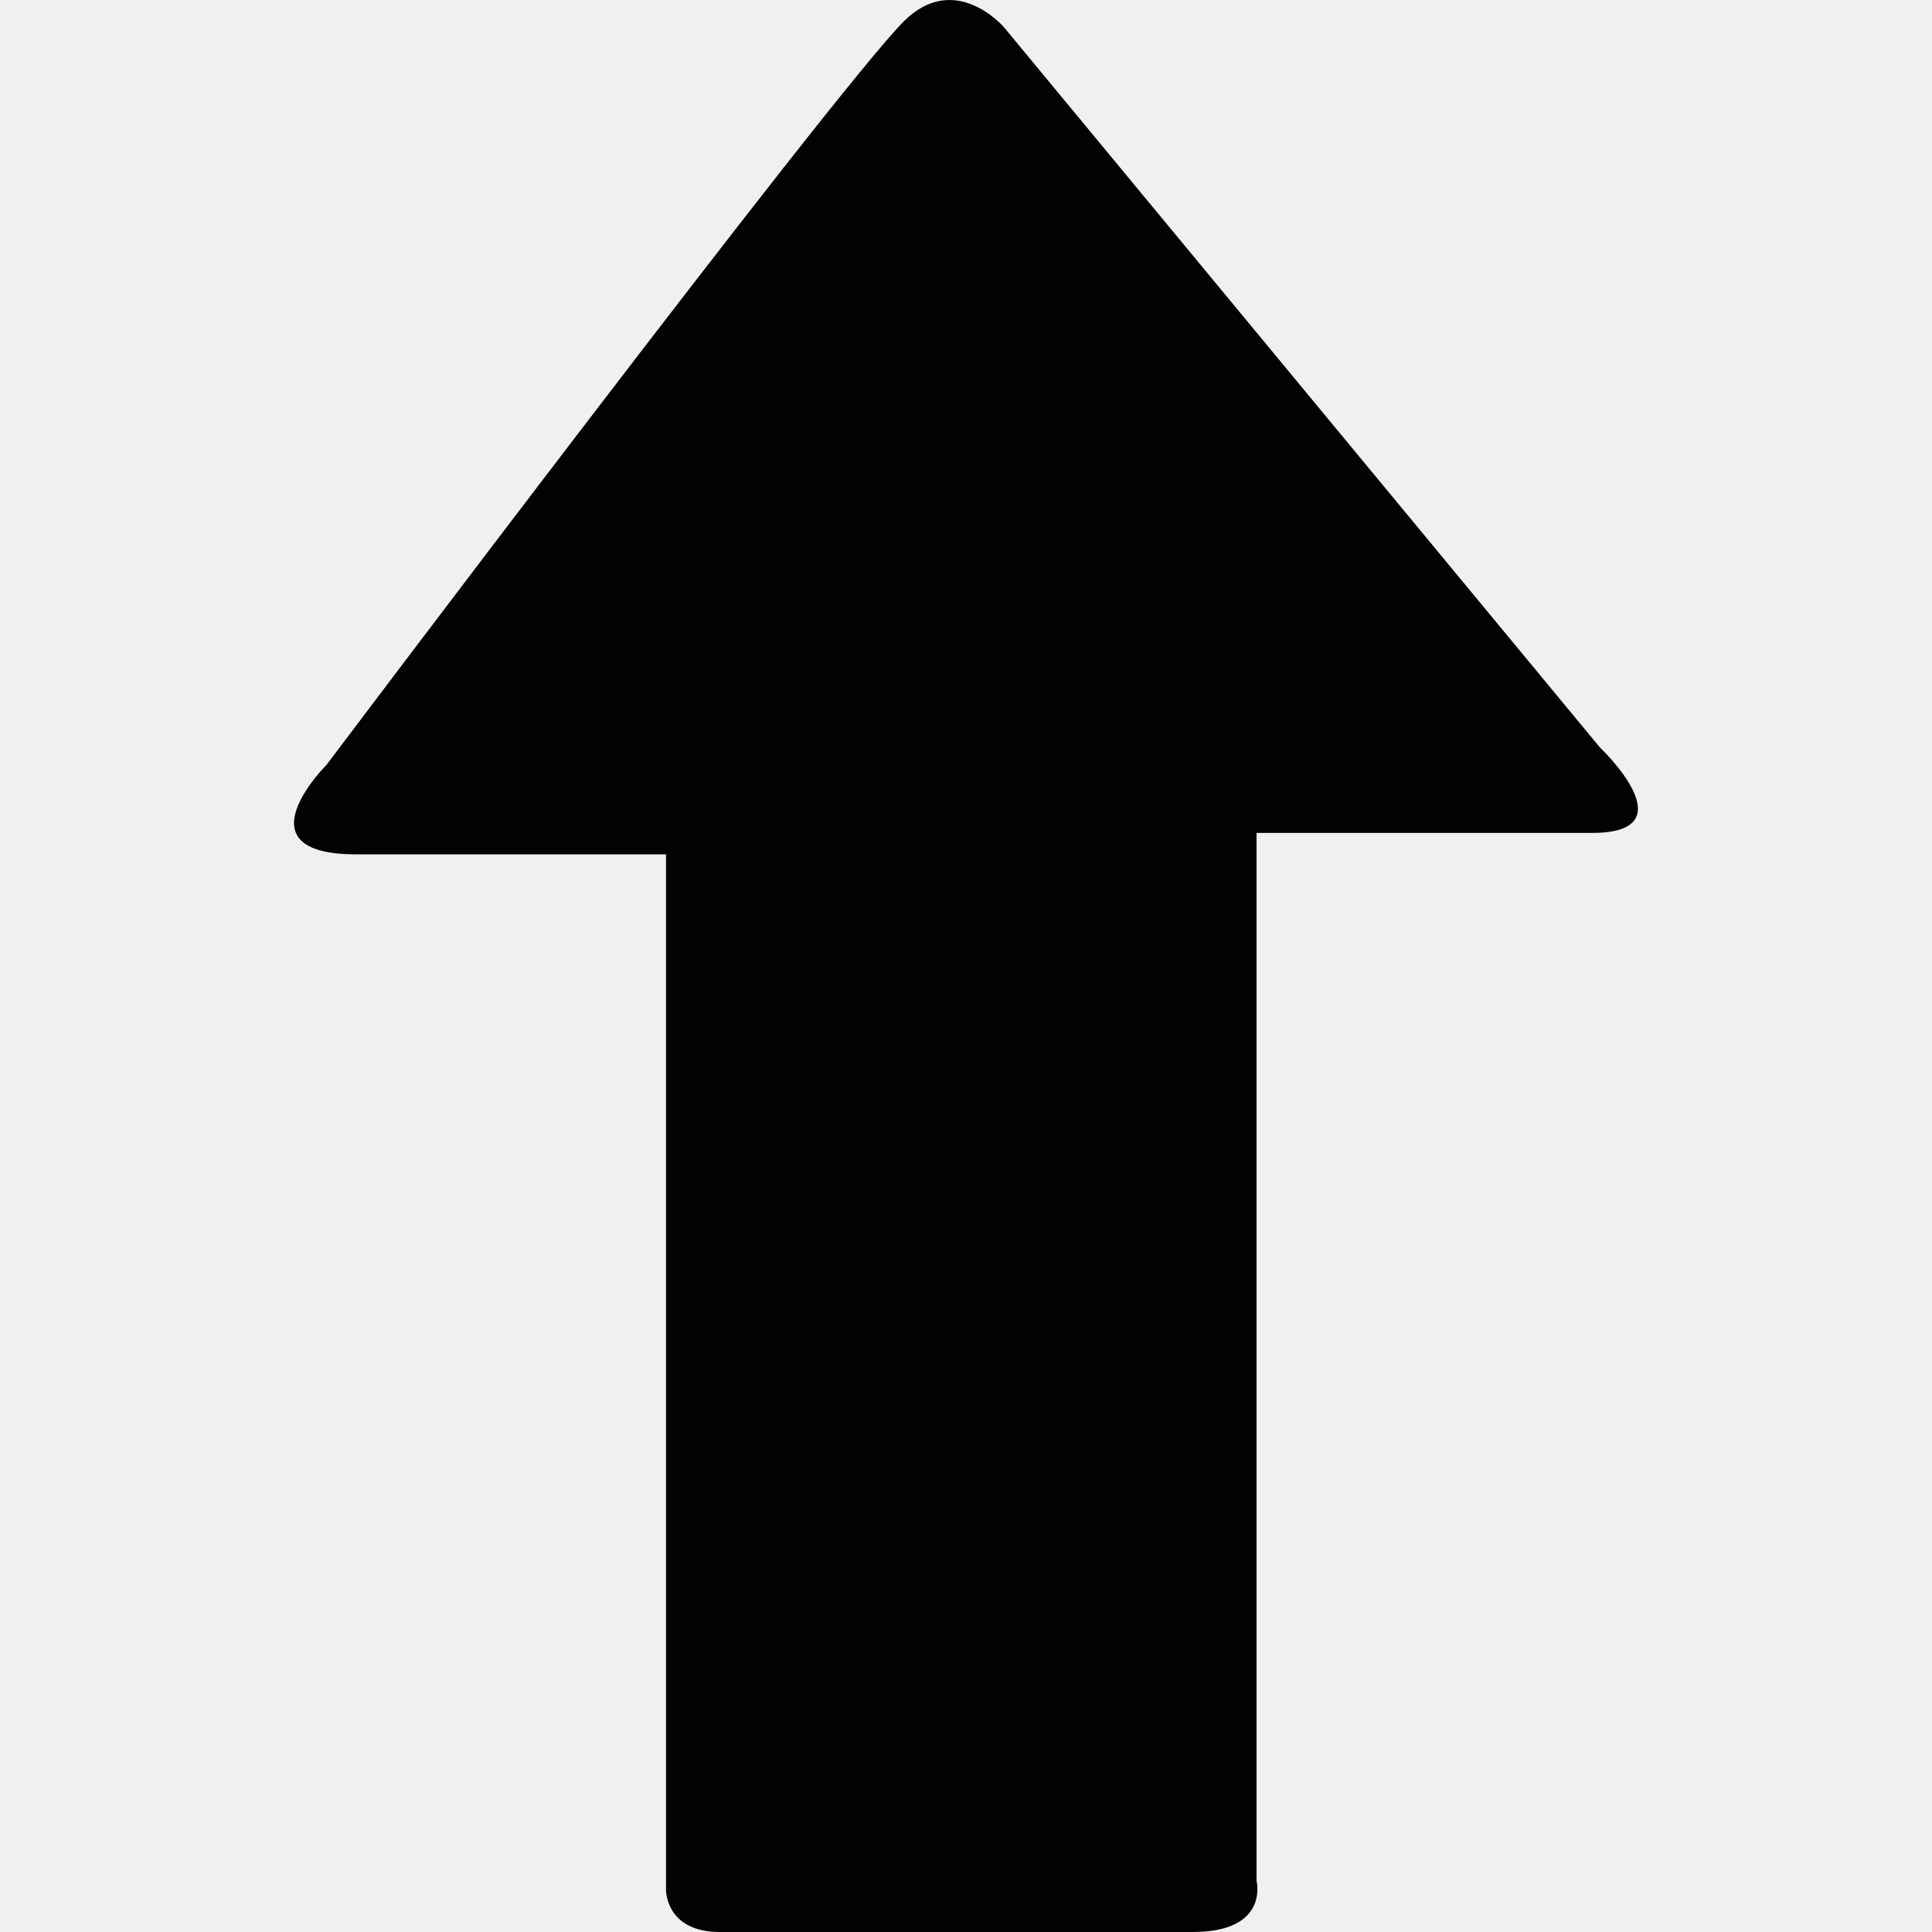
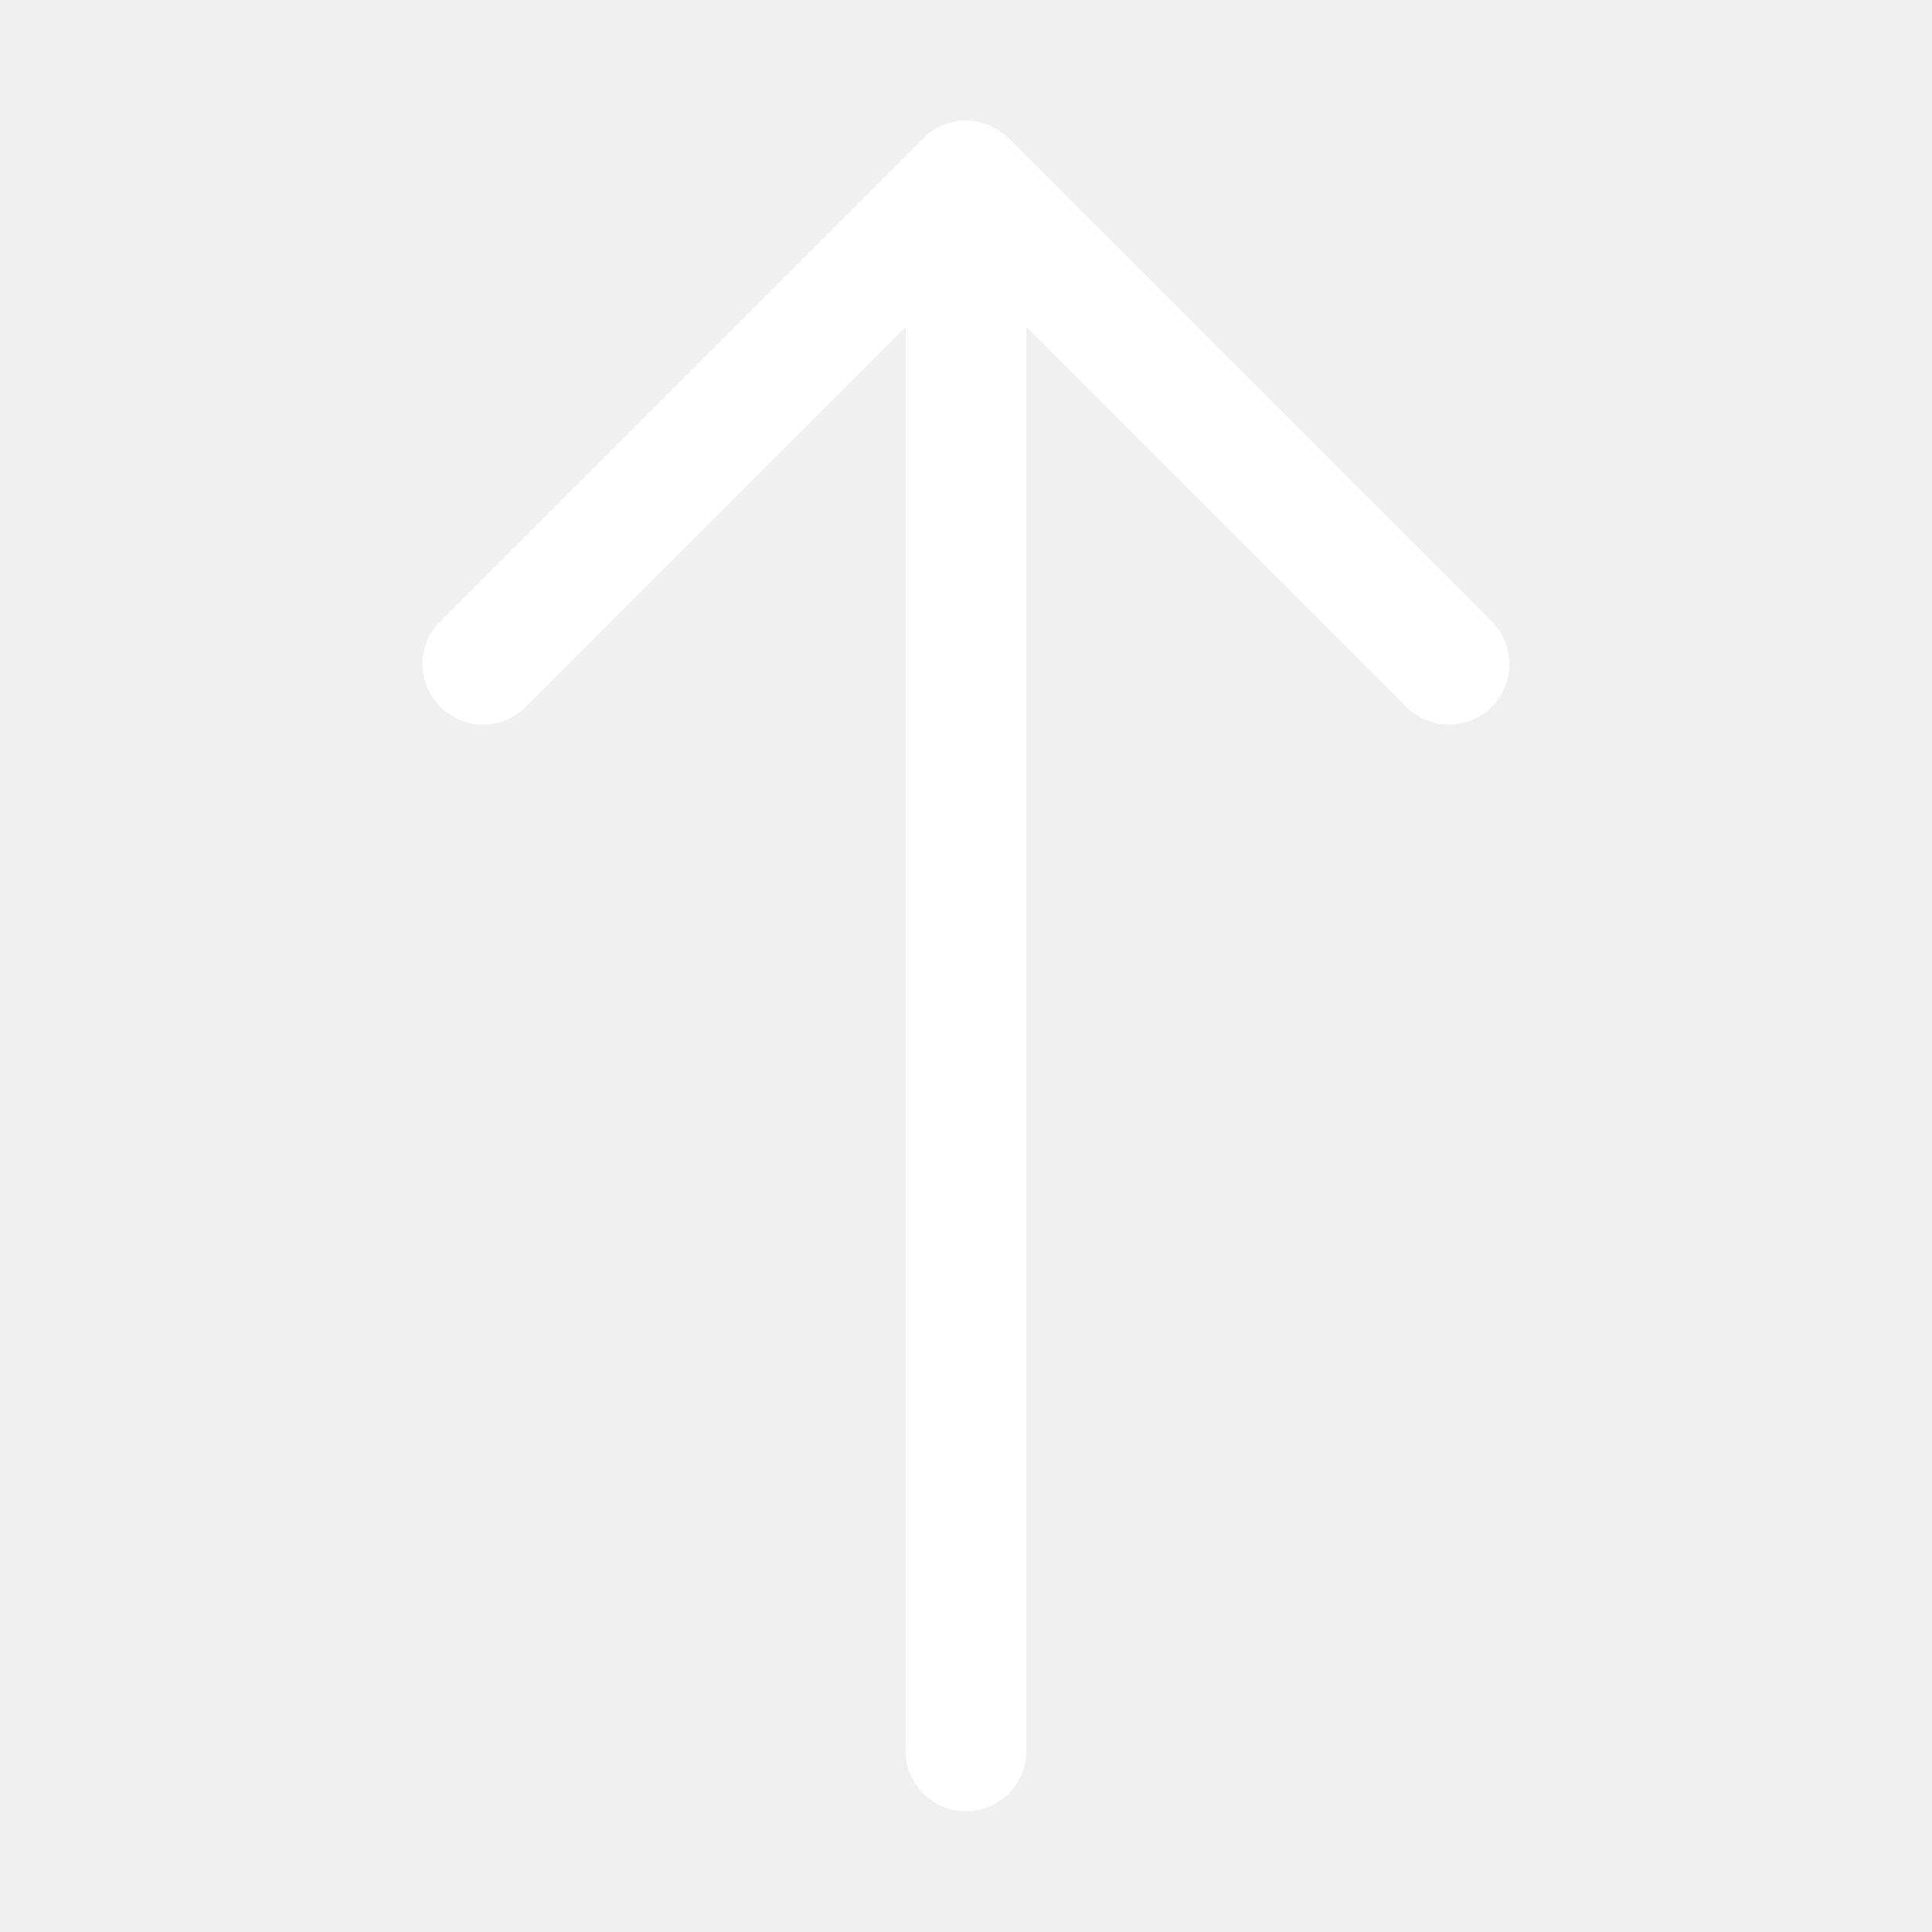
- <svg xmlns="http://www.w3.org/2000/svg" version="1.1" id="Capa_1" x="0px" y="0px" viewBox="0 0 26.775 26.775" style="enable-background:new 0 0 26.775 26.775;" xml:space="preserve">
-   <g>
-     <path style="fill:#030104;" d="M13.915,0.379l8.258,9.98c0,0,1.252,1.184-0.106,1.184c-1.363,0-4.653,0-4.653,0s0,0.801,0,2.025   c0,3.514,0,9.9,0,12.498c0,0,0.184,0.709-0.885,0.709c-1.072,0-5.783,0-6.55,0c-0.765,0-0.749-0.592-0.749-0.592   c0-2.531,0-9.133,0-12.527c0-1.102,0-1.816,0-1.816s-2.637,0-4.297,0c-1.654,0-0.408-1.24-0.408-1.24s7.025-9.325,8.001-10.305   C13.24-0.414,13.915,0.379,13.915,0.379z" />
-   </g>
-   <g />
-   <g />
-   <g />
-   <g />
-   <g />
-   <g />
-   <g />
-   <g />
-   <g />
-   <g />
-   <g />
-   <g />
-   <g />
-   <g />
-   <g />
+ <svg xmlns="http://www.w3.org/2000/svg" style="color: white" width="16" height="16" fill="currentColor" class="bi bi-arrow-up" viewBox="0 0 16 16">
+   <path fill-rule="evenodd" d="M8 15a.5.5 0 0 0 .5-.5V2.707l3.146 3.147a.5.5 0 0 0 .708-.708l-4-4a.5.5 0 0 0-.708 0l-4 4a.5.5 0 1 0 .708.708L7.5 2.707V14.5a.5.5 0 0 0 .5.5z" fill="white" />
</svg>
